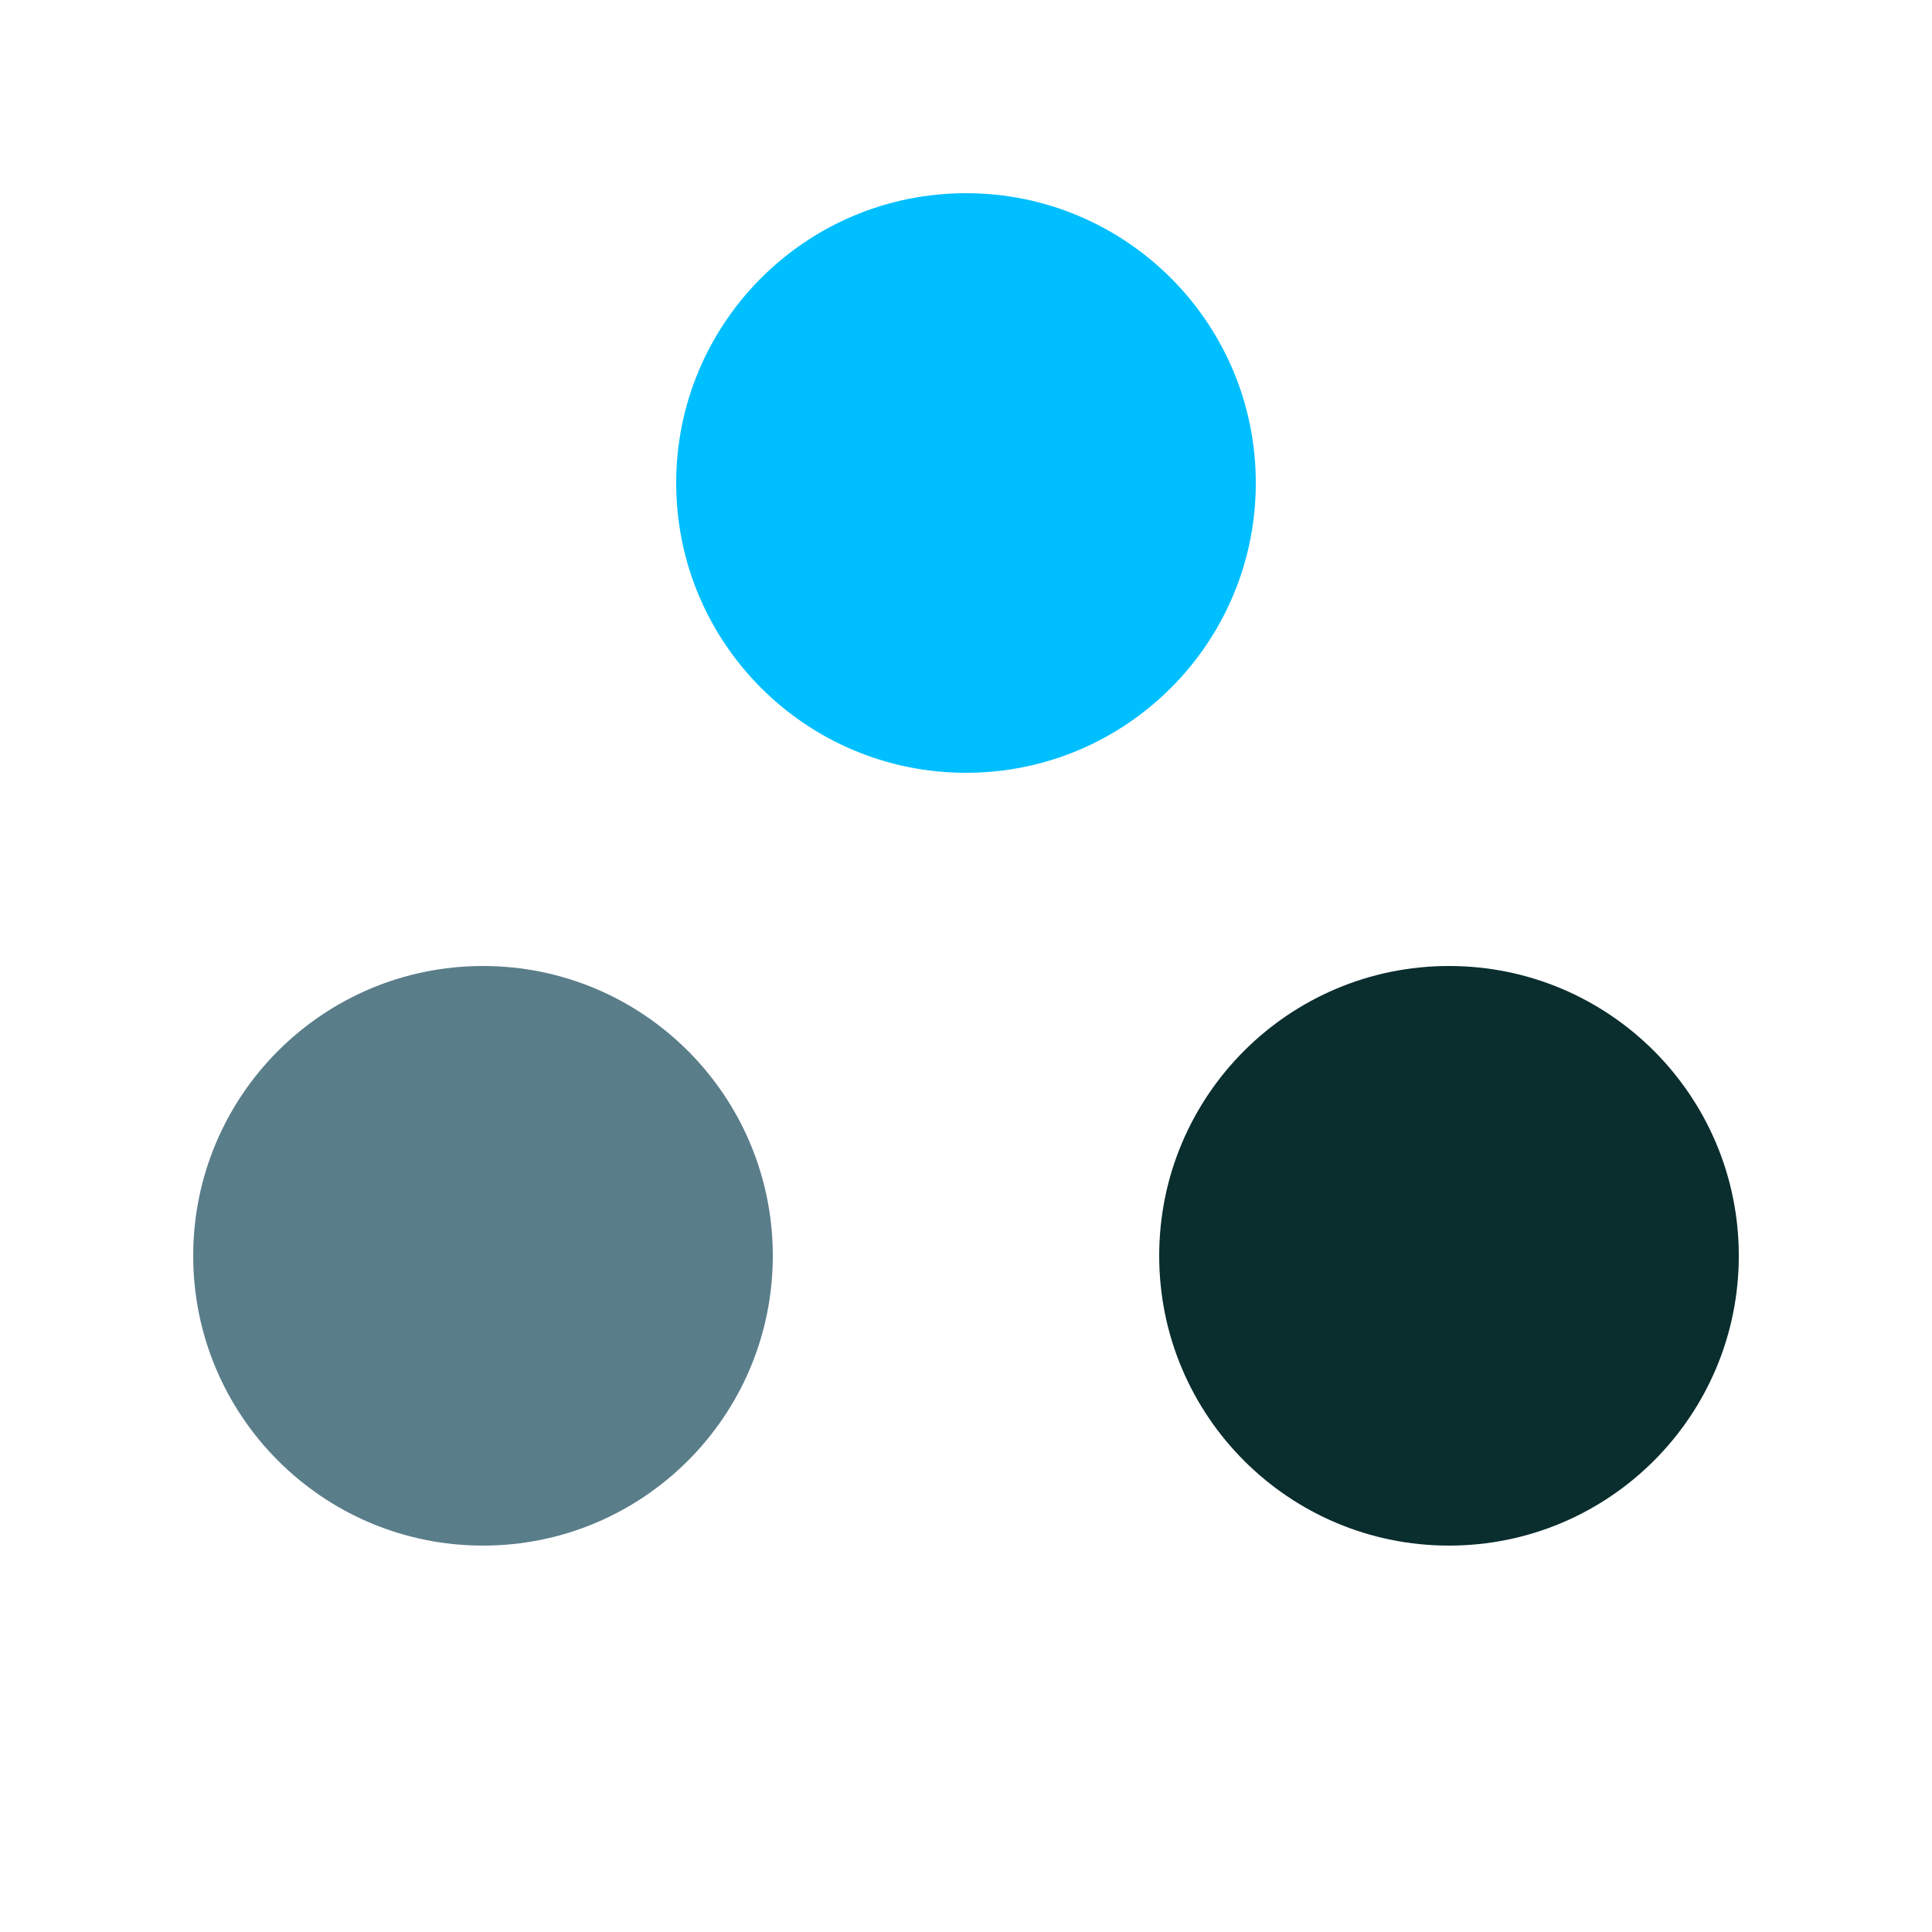
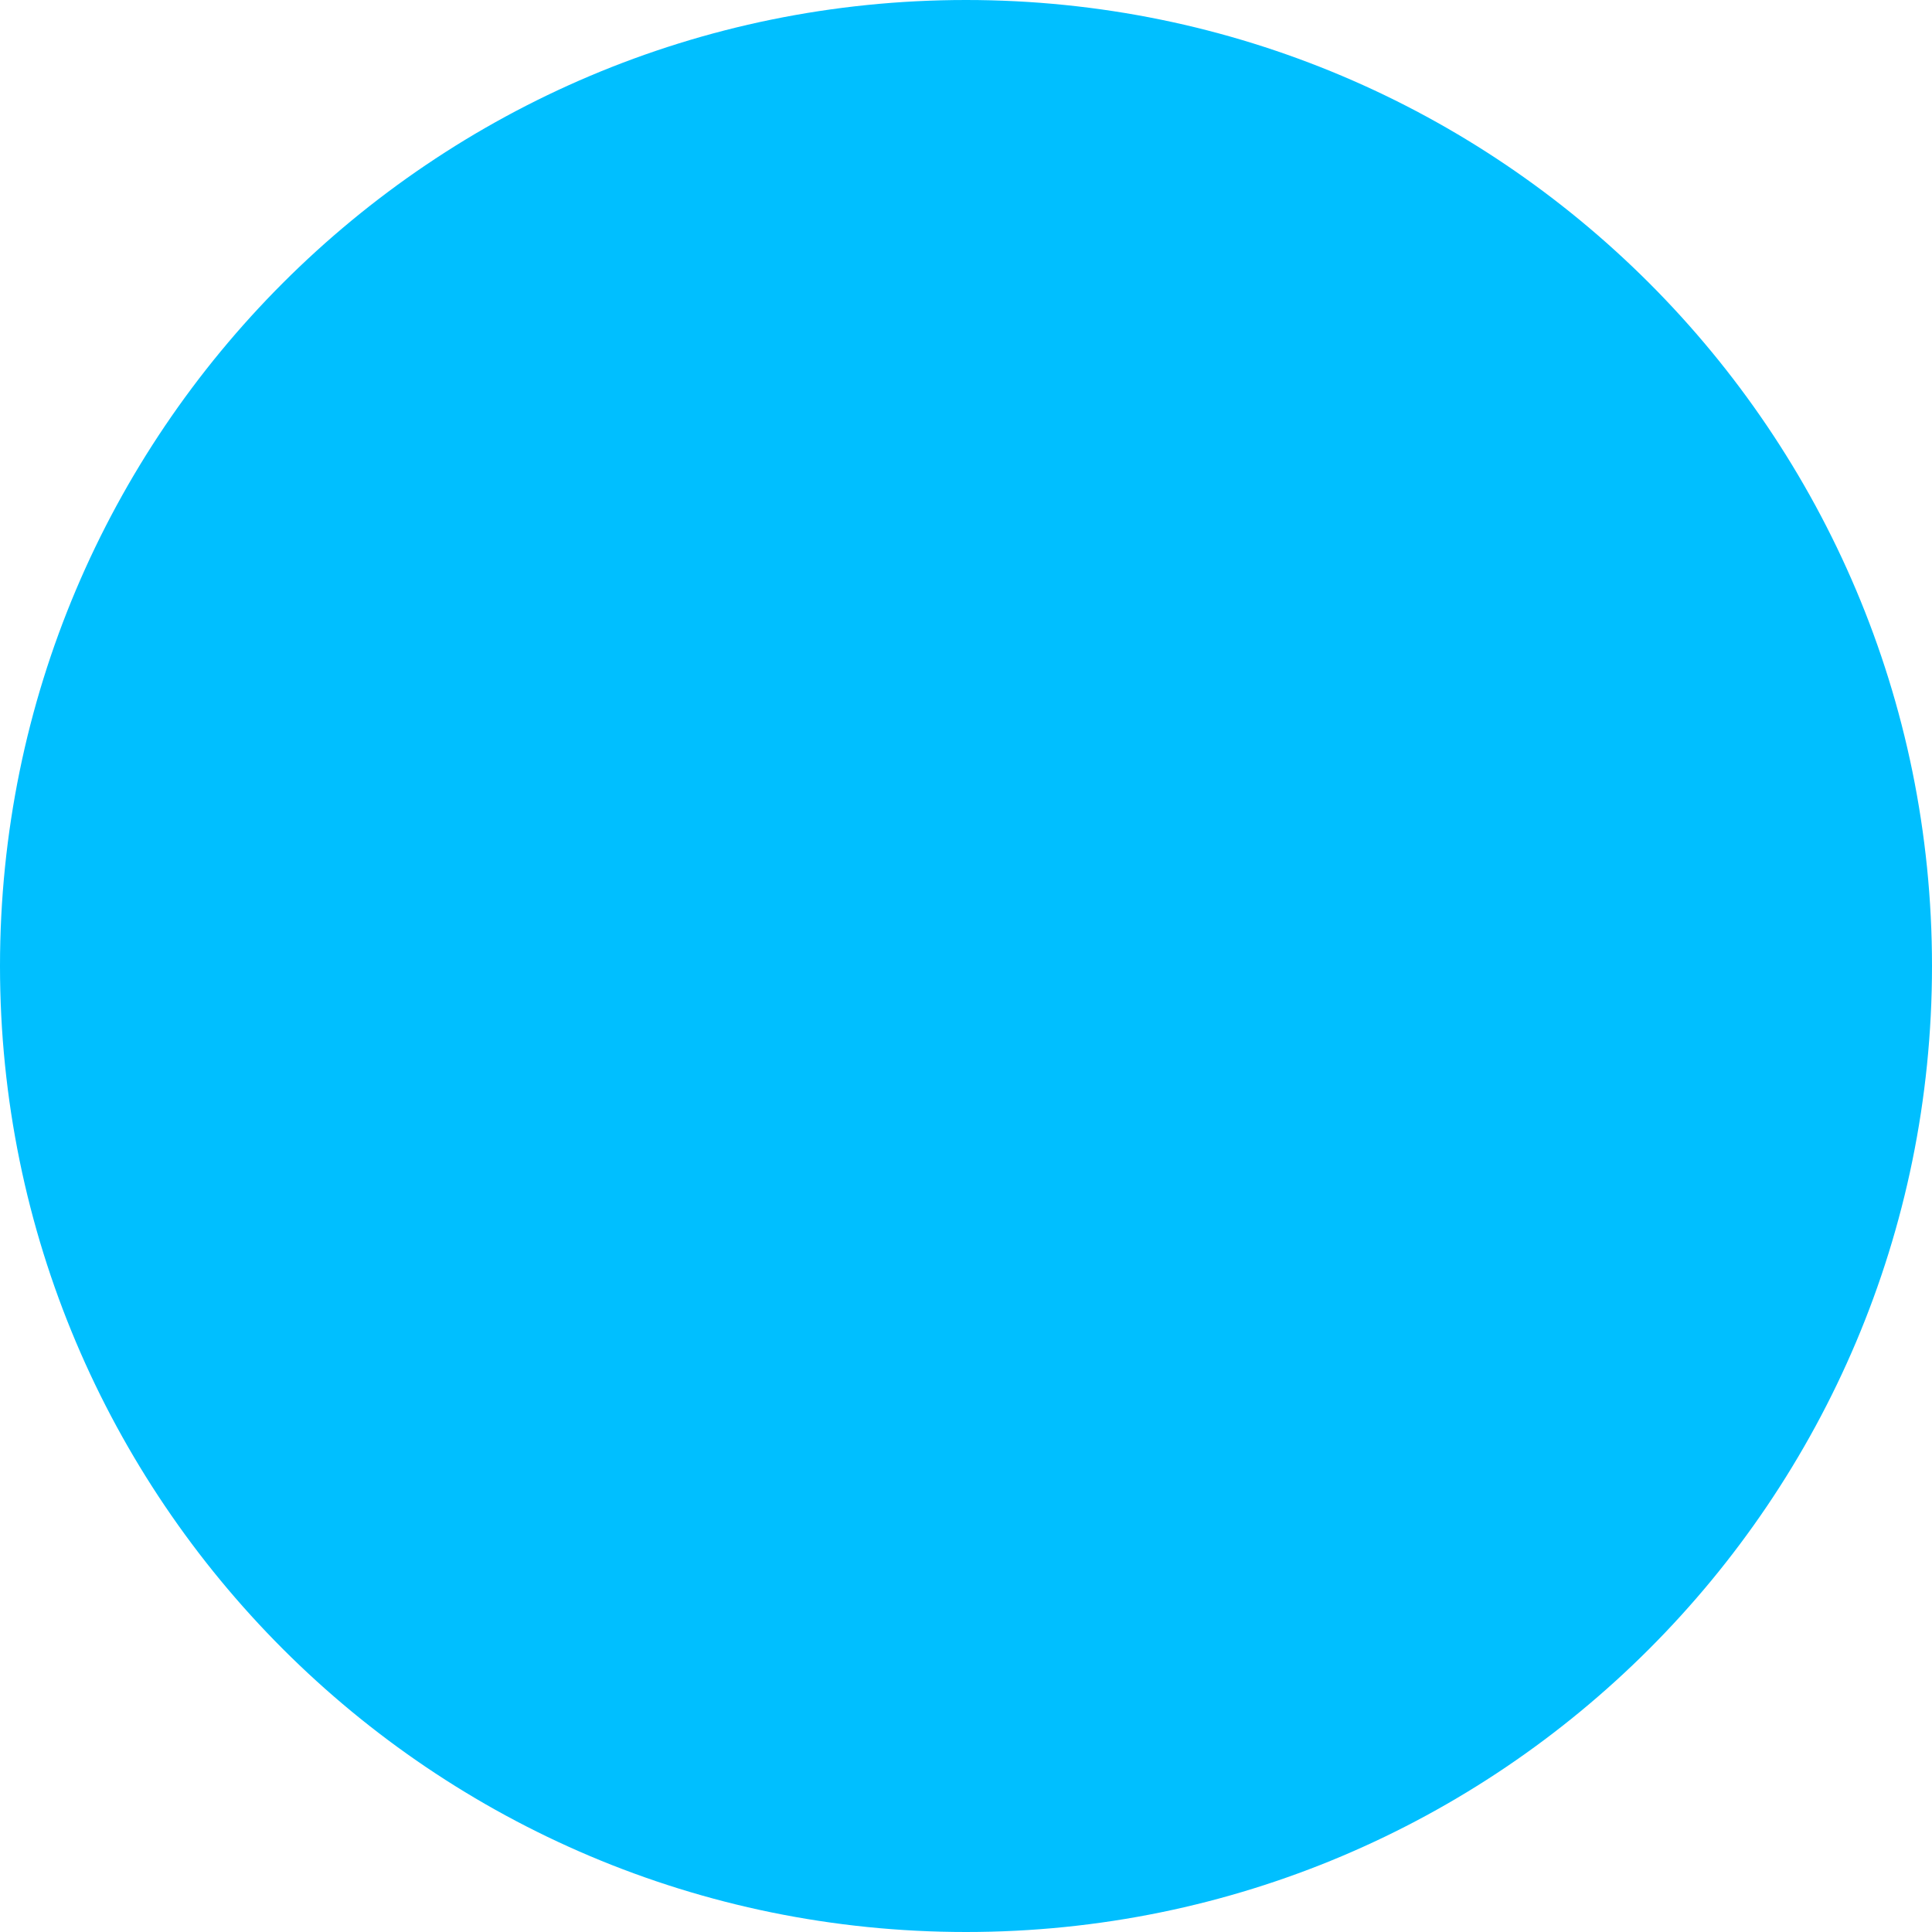
<svg xmlns="http://www.w3.org/2000/svg" width="200" height="200" viewBox="0 0 200 200">
-   <circle id="circle1" cx="100" cy="50" r="30" fill="#00BFFF">
-     <animate attributeName="r" values="33;37;33" dur="3s" repeatCount="indefinite" />
-   </circle>
-   <circle id="circle2" cx="50" cy="130" r="30" fill="#5A7D8A">
-     <animate attributeName="r" values="33;37;33" dur="3s" repeatCount="indefinite" />
-   </circle>
-   <circle id="circle3" cx="150" cy="130" r="30" fill="#0A2D2E">
-     <animate attributeName="r" values="33;37;33" dur="3s" repeatCount="indefinite" />
+   <circle id="circle1" cx="100" cy="100" r="100" fill="#00BFFF">
+     <animate attributeName="r" values="75;100;75" dur="3s" repeatCount="indefinite" />
  </circle>
</svg>
